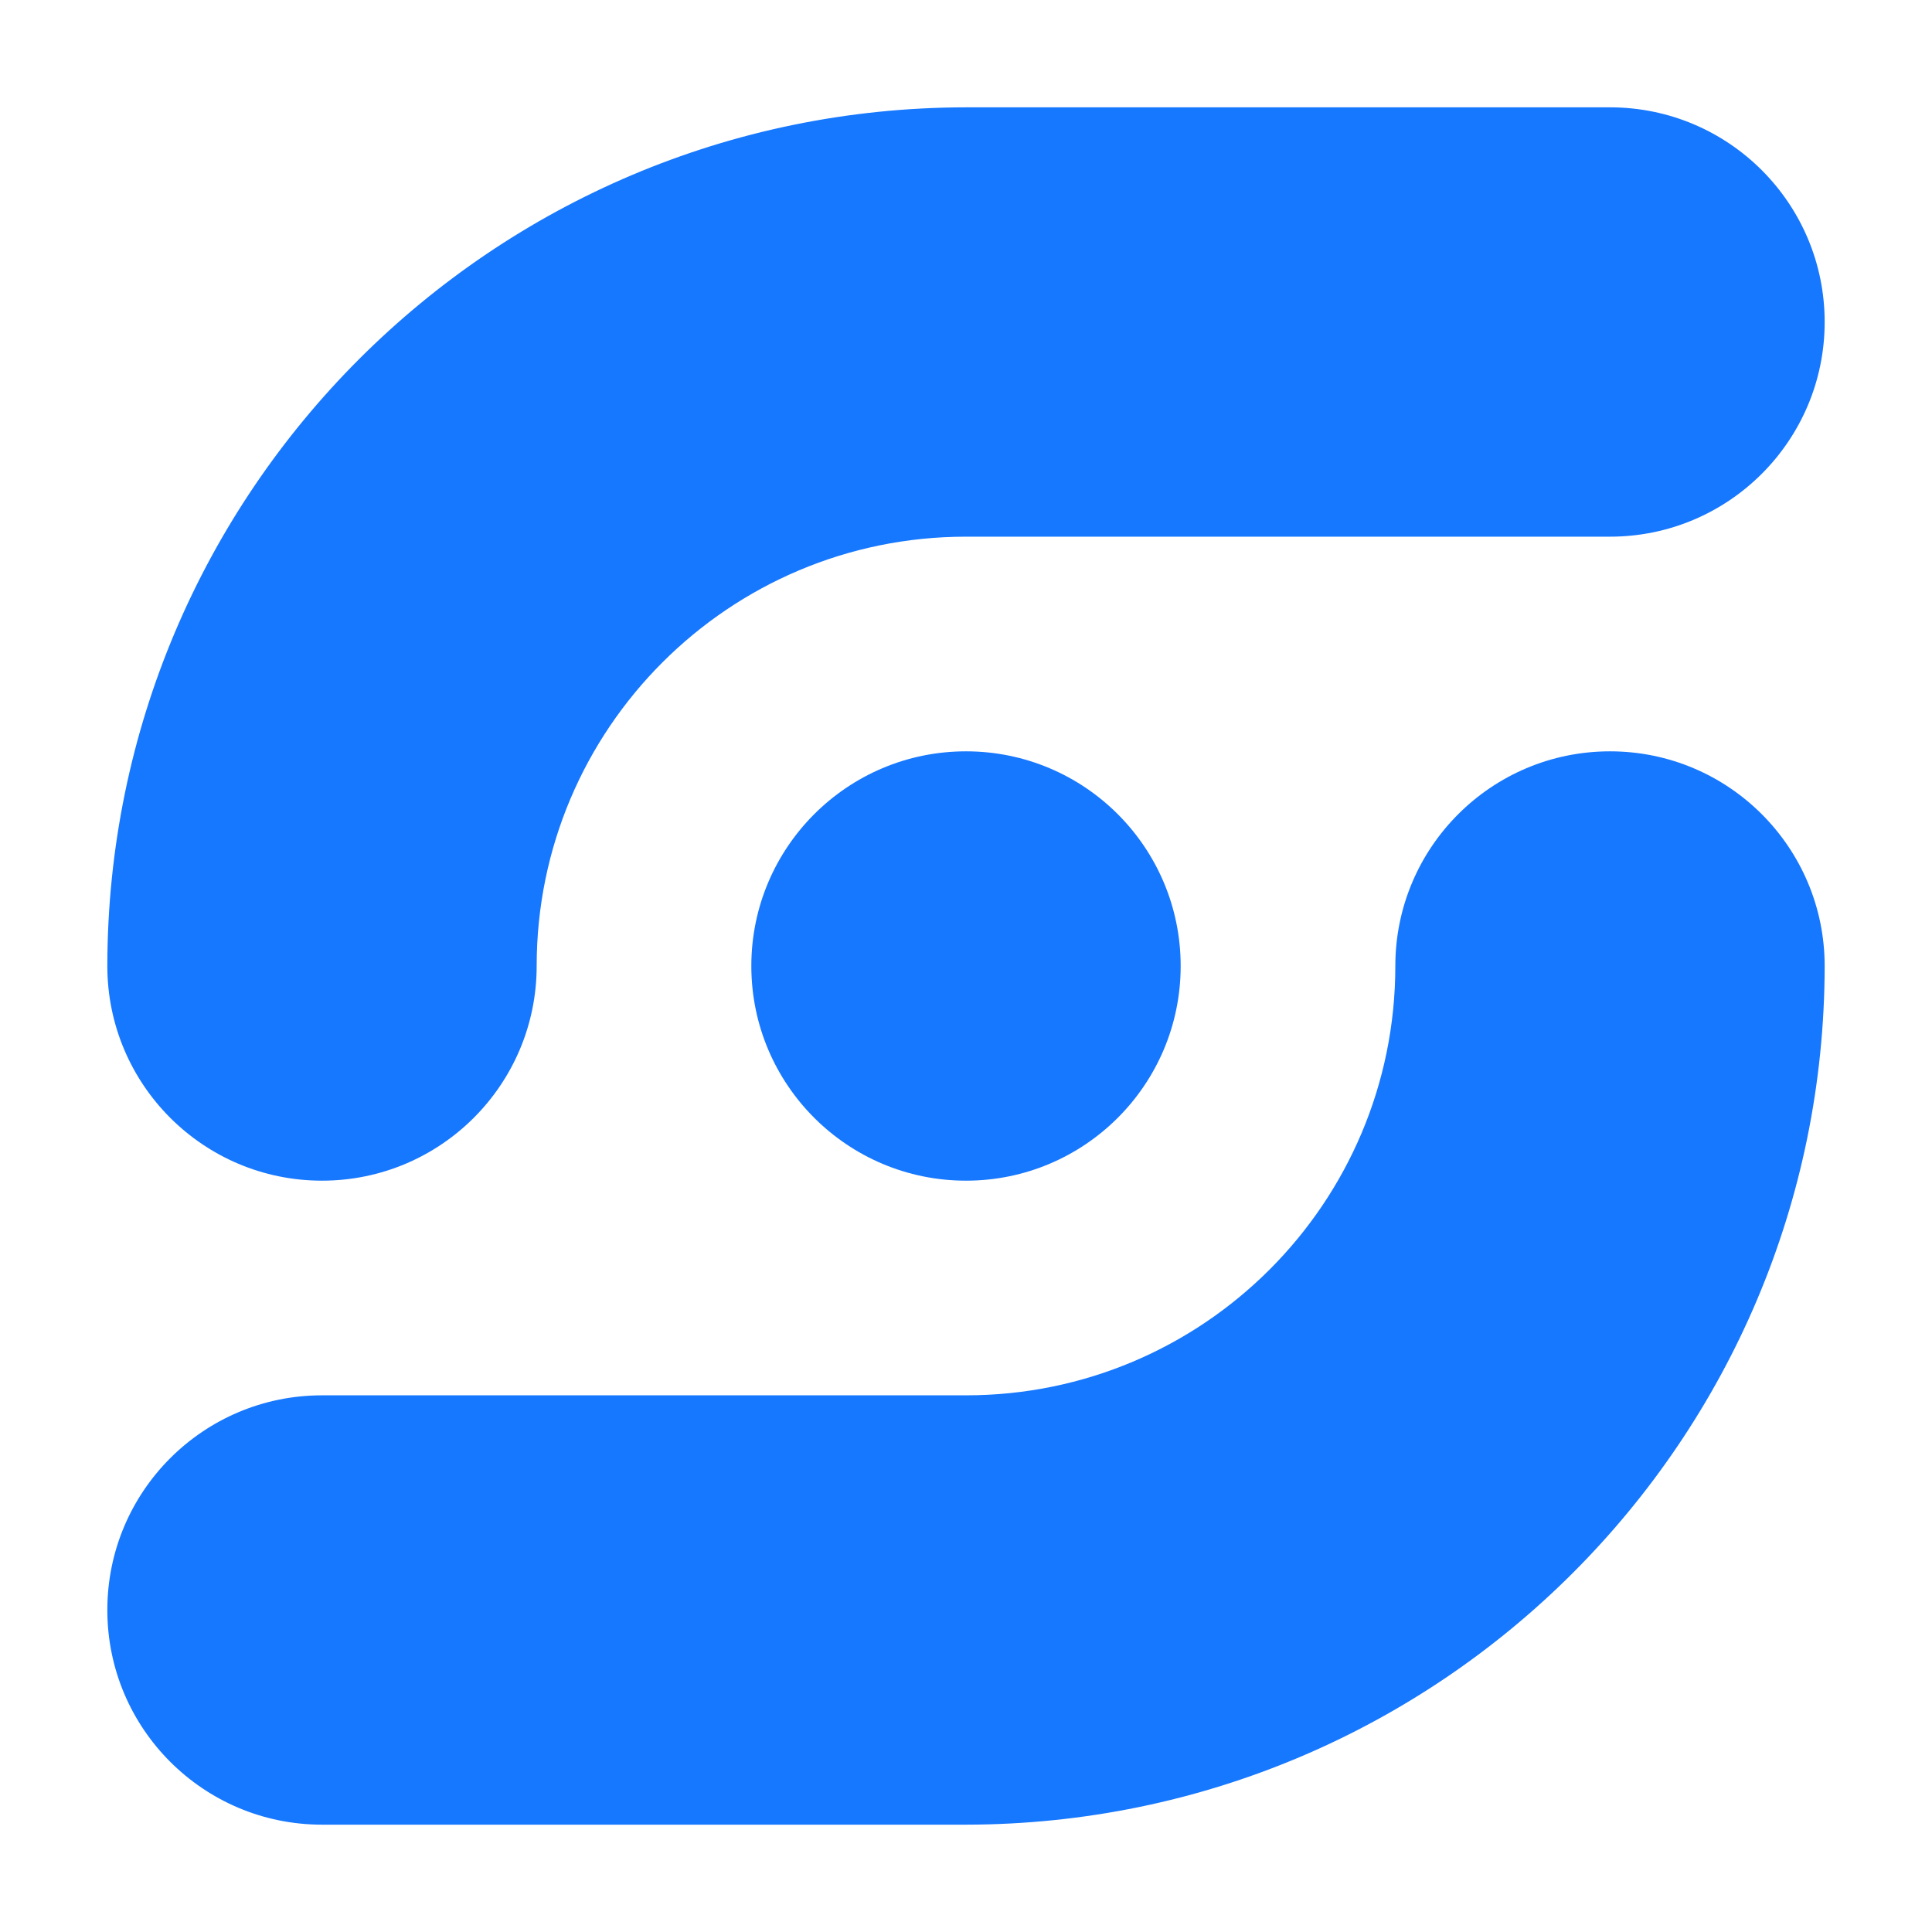
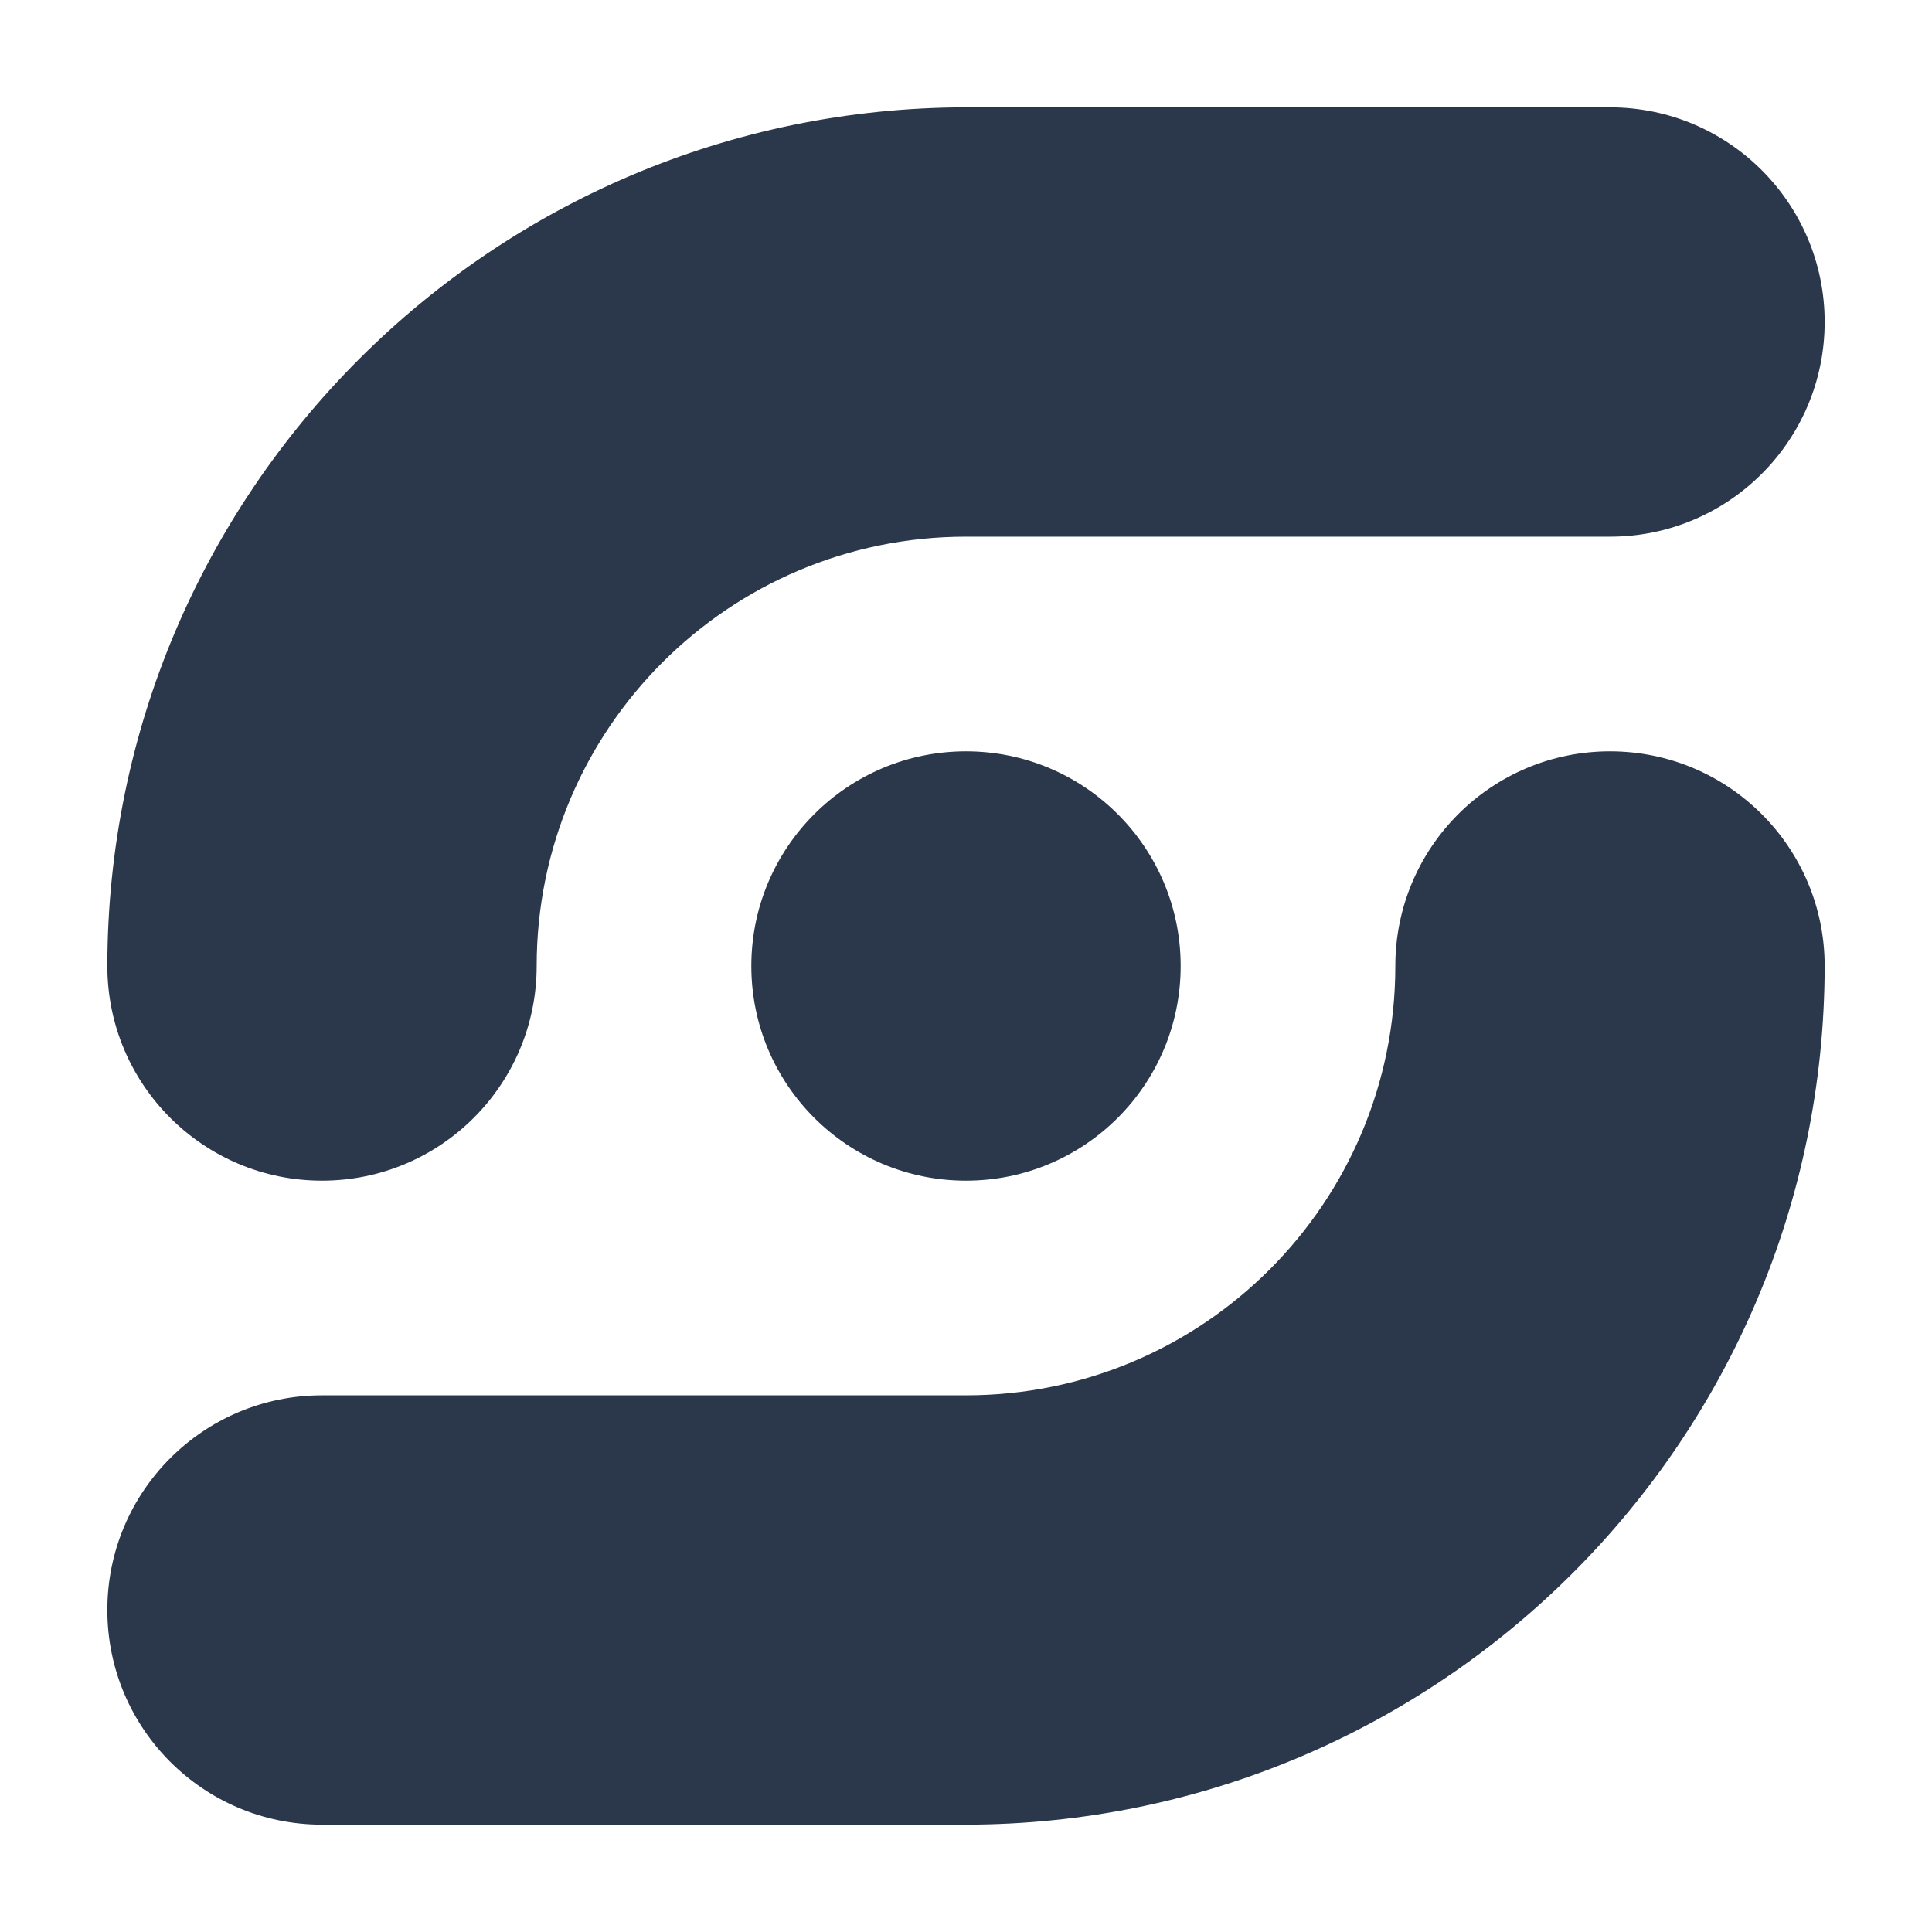
<svg xmlns="http://www.w3.org/2000/svg" id="Calque_1" data-name="Calque 1" viewBox="0 0 162 162">
  <defs>
    <style>.cls-1 {
-       fill: #1677FF;
+       fill: #2B374A;
    }
    </style>
  </defs>
  <circle class="cls-1" cx="81" cy="81" r="18" />
  <path class="cls-1" d="M27,99A18,18,0,0,0,45,81,36,36,0,0,1,81,45h54a18,18,0,0,0,0-36H81A72.08,72.08,0,0,0,9,81,18,18,0,0,0,27,99Z" />
  <path class="cls-1" d="M135,63a18,18,0,0,0-18,18,36,36,0,0,1-36,36H27a18,18,0,0,0,0,36H81a72.08,72.08,0,0,0,72-72A18,18,0,0,0,135,63Z" />
</svg>
